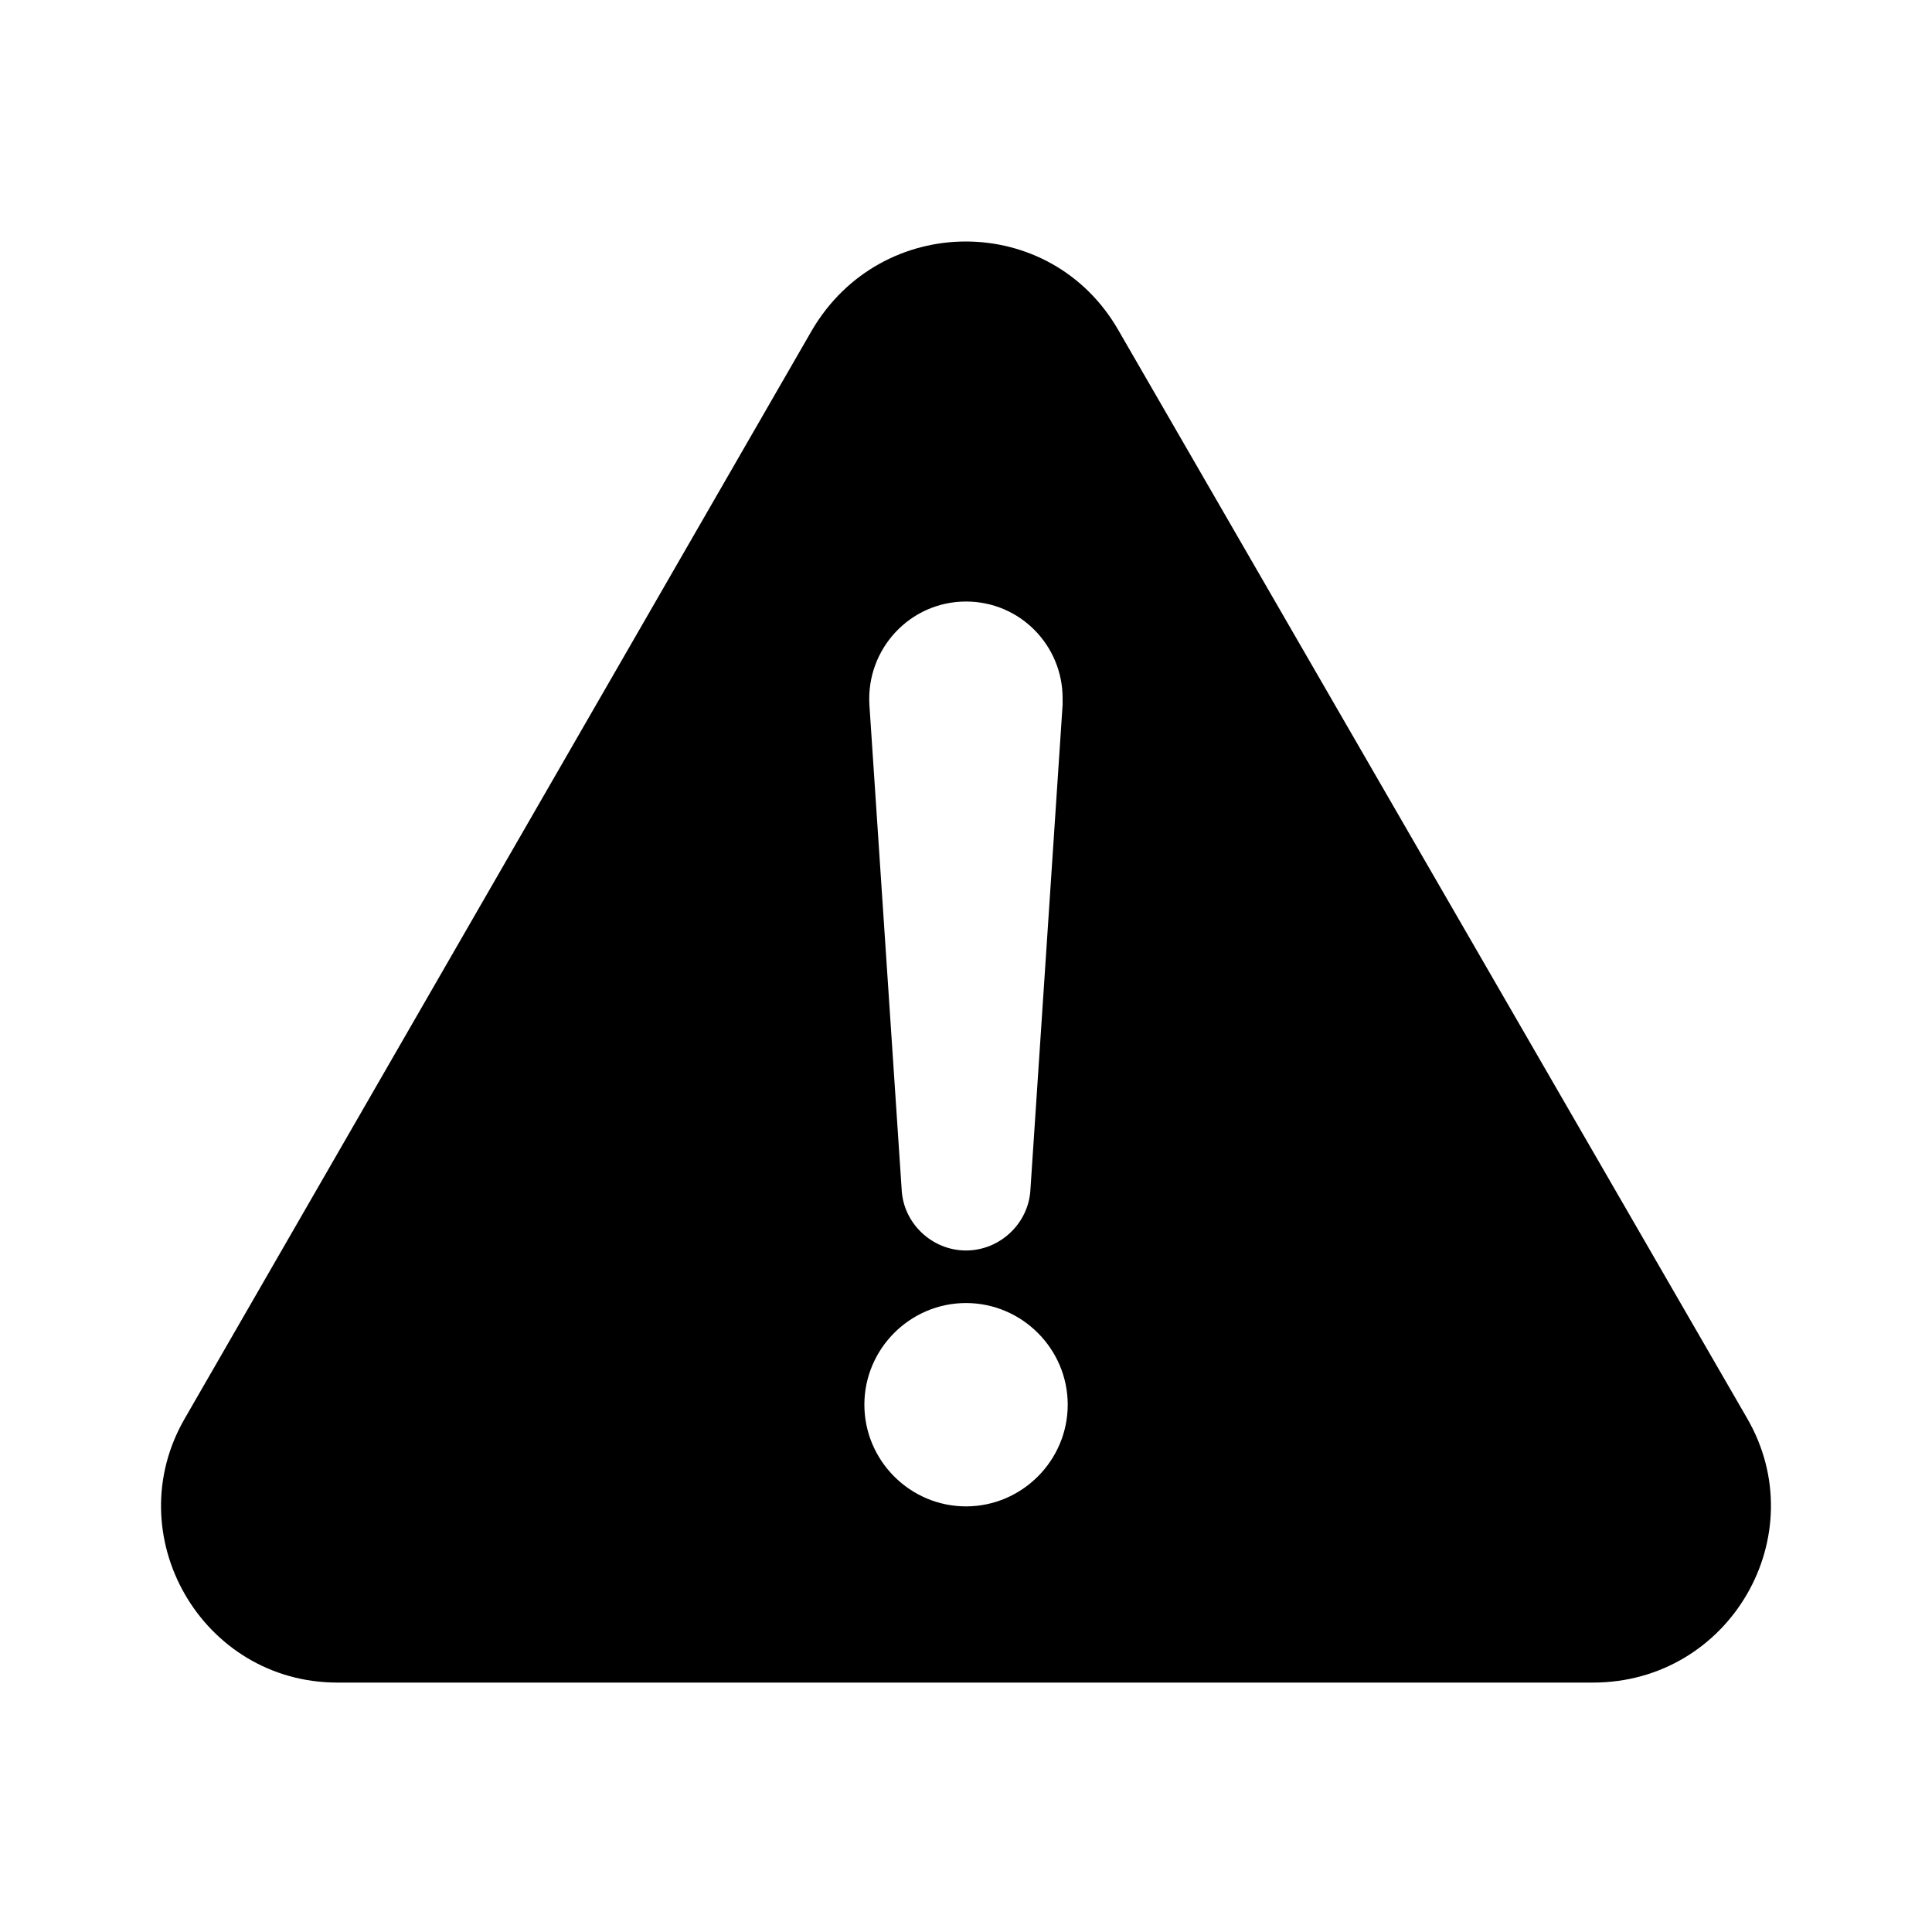
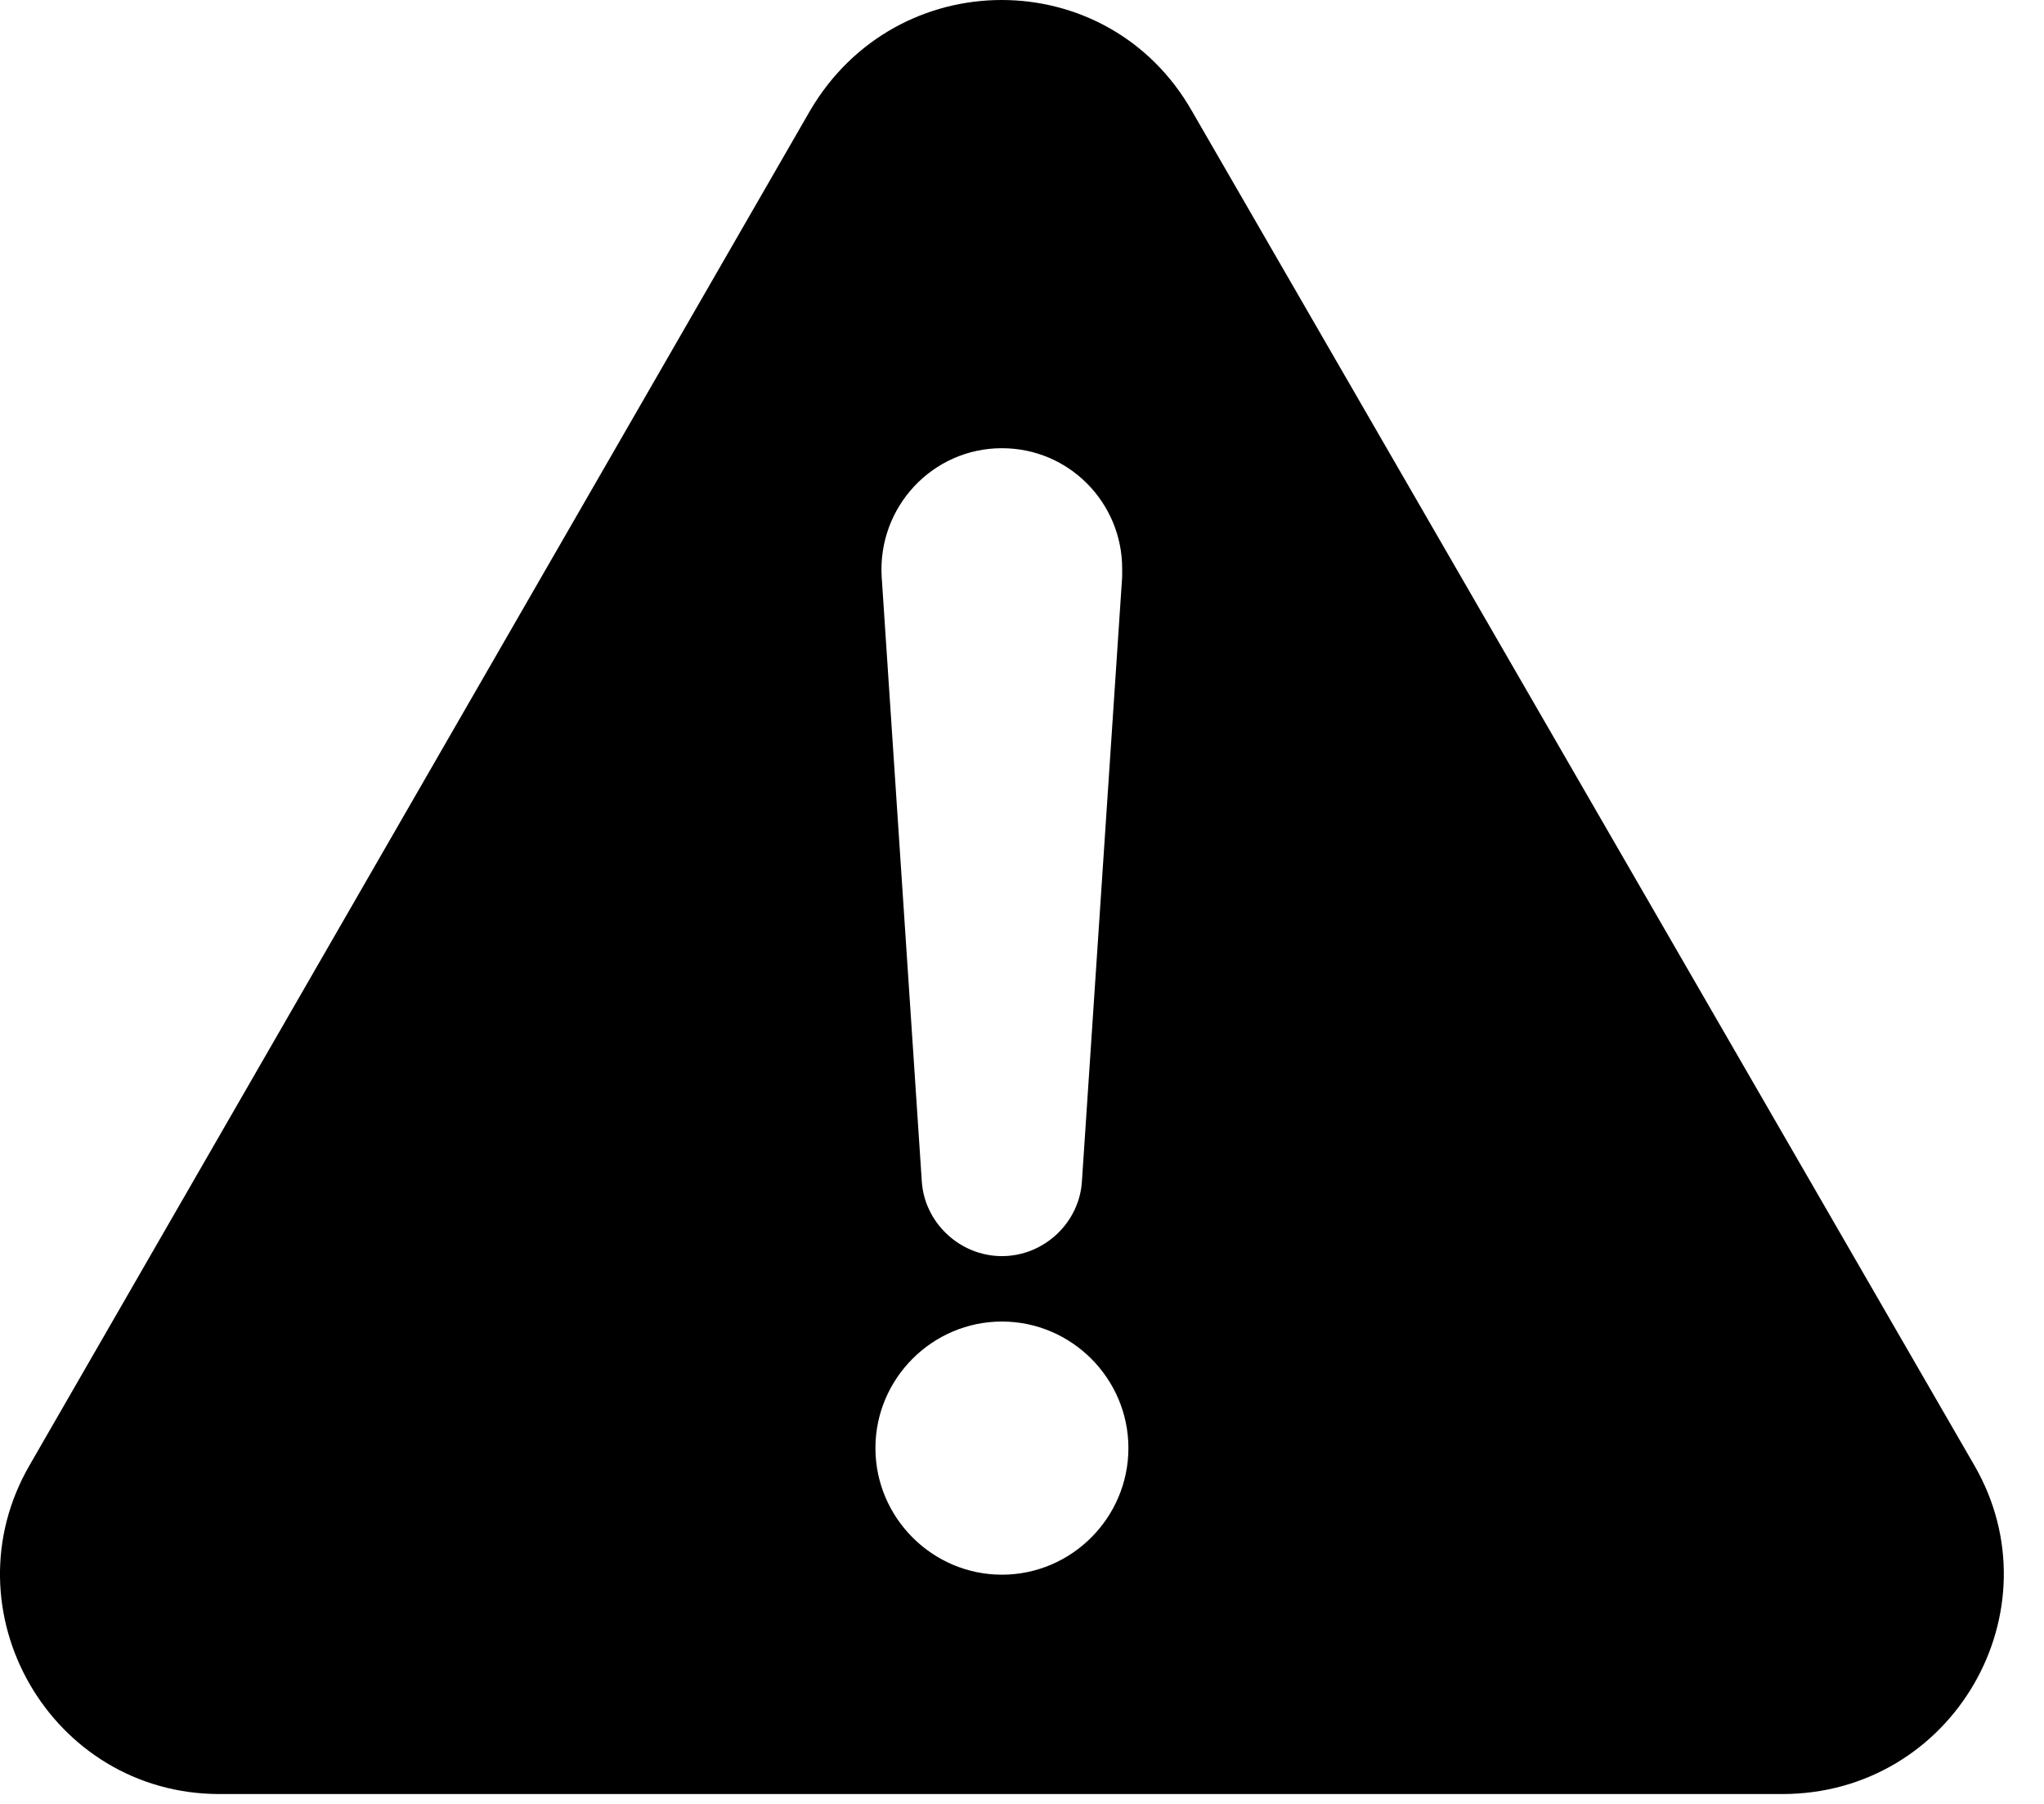
- <svg xmlns="http://www.w3.org/2000/svg" width="20" height="20" viewBox="0 0 20 20" fill="none">
-   <path d="M18.086 14.682L11.579 3.421C10.877 2.193 9.123 2.193 8.404 3.421L1.914 14.682C1.212 15.892 2.089 17.418 3.493 17.418H16.49C17.911 17.418 18.788 15.892 18.086 14.682ZM10 6.227C10.561 6.227 11 6.683 11 7.227V7.297L10.667 12.314C10.649 12.665 10.351 12.945 10 12.945C9.649 12.945 9.351 12.665 9.334 12.314L9 7.297C8.965 6.718 9.421 6.227 10 6.227ZM10 15.594C9.421 15.594 8.948 15.12 8.948 14.541C8.948 13.963 9.421 13.489 10 13.489C10.579 13.489 11.053 13.963 11.053 14.541C11.053 15.12 10.579 15.594 10 15.594Z" fill="currentColor" />
+ <svg xmlns="http://www.w3.org/2000/svg" width="17" height="15" viewBox="0 0 17 15" fill="none">
+   <path d="M16.419 12.182L9.912 0.921C9.21 -0.307 7.456 -0.307 6.737 0.921L0.247 12.182C-0.455 13.392 0.422 14.918 1.826 14.918H14.823C16.244 14.918 17.121 13.392 16.419 12.182ZM8.333 3.727C8.894 3.727 9.333 4.183 9.333 4.727V4.797L8.999 9.814C8.982 10.165 8.684 10.445 8.333 10.445C7.982 10.445 7.684 10.165 7.666 9.814L7.333 4.797C7.298 4.218 7.754 3.727 8.333 3.727ZM8.333 13.094C7.754 13.094 7.281 12.62 7.281 12.041C7.281 11.463 7.754 10.989 8.333 10.989C8.912 10.989 9.385 11.463 9.385 12.041C9.385 12.62 8.912 13.094 8.333 13.094Z" fill="currentColor" />
</svg>
